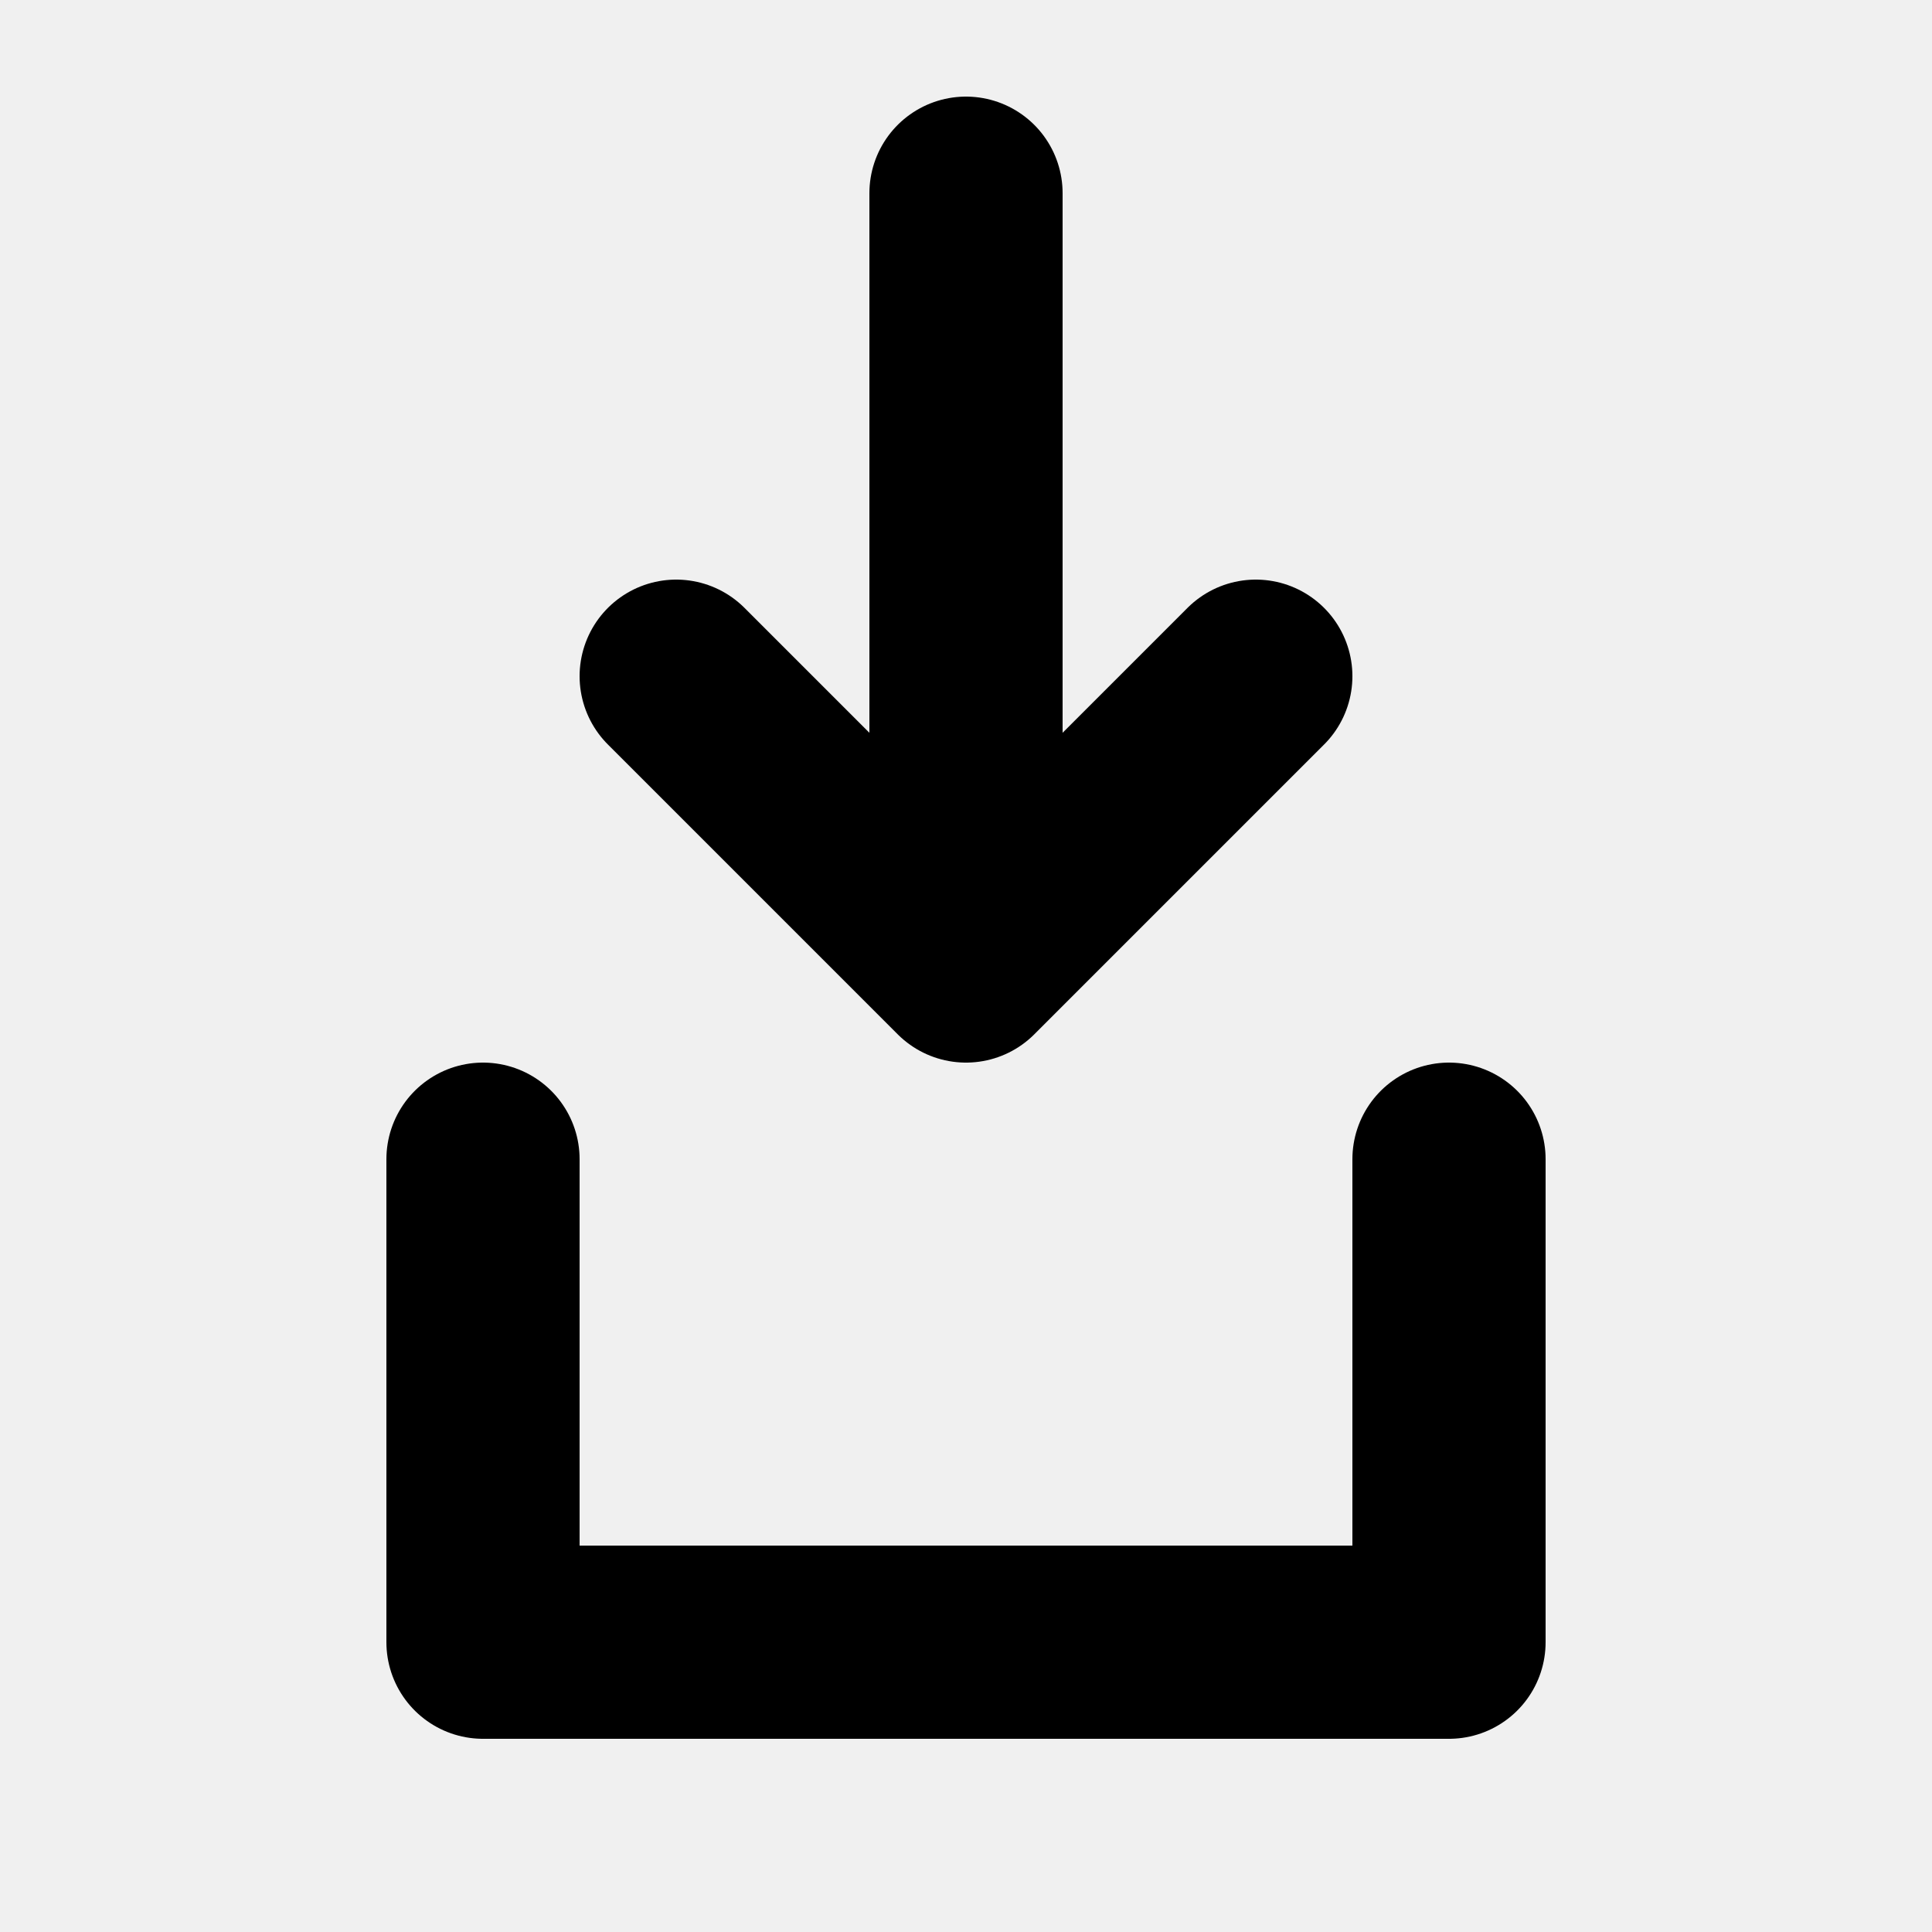
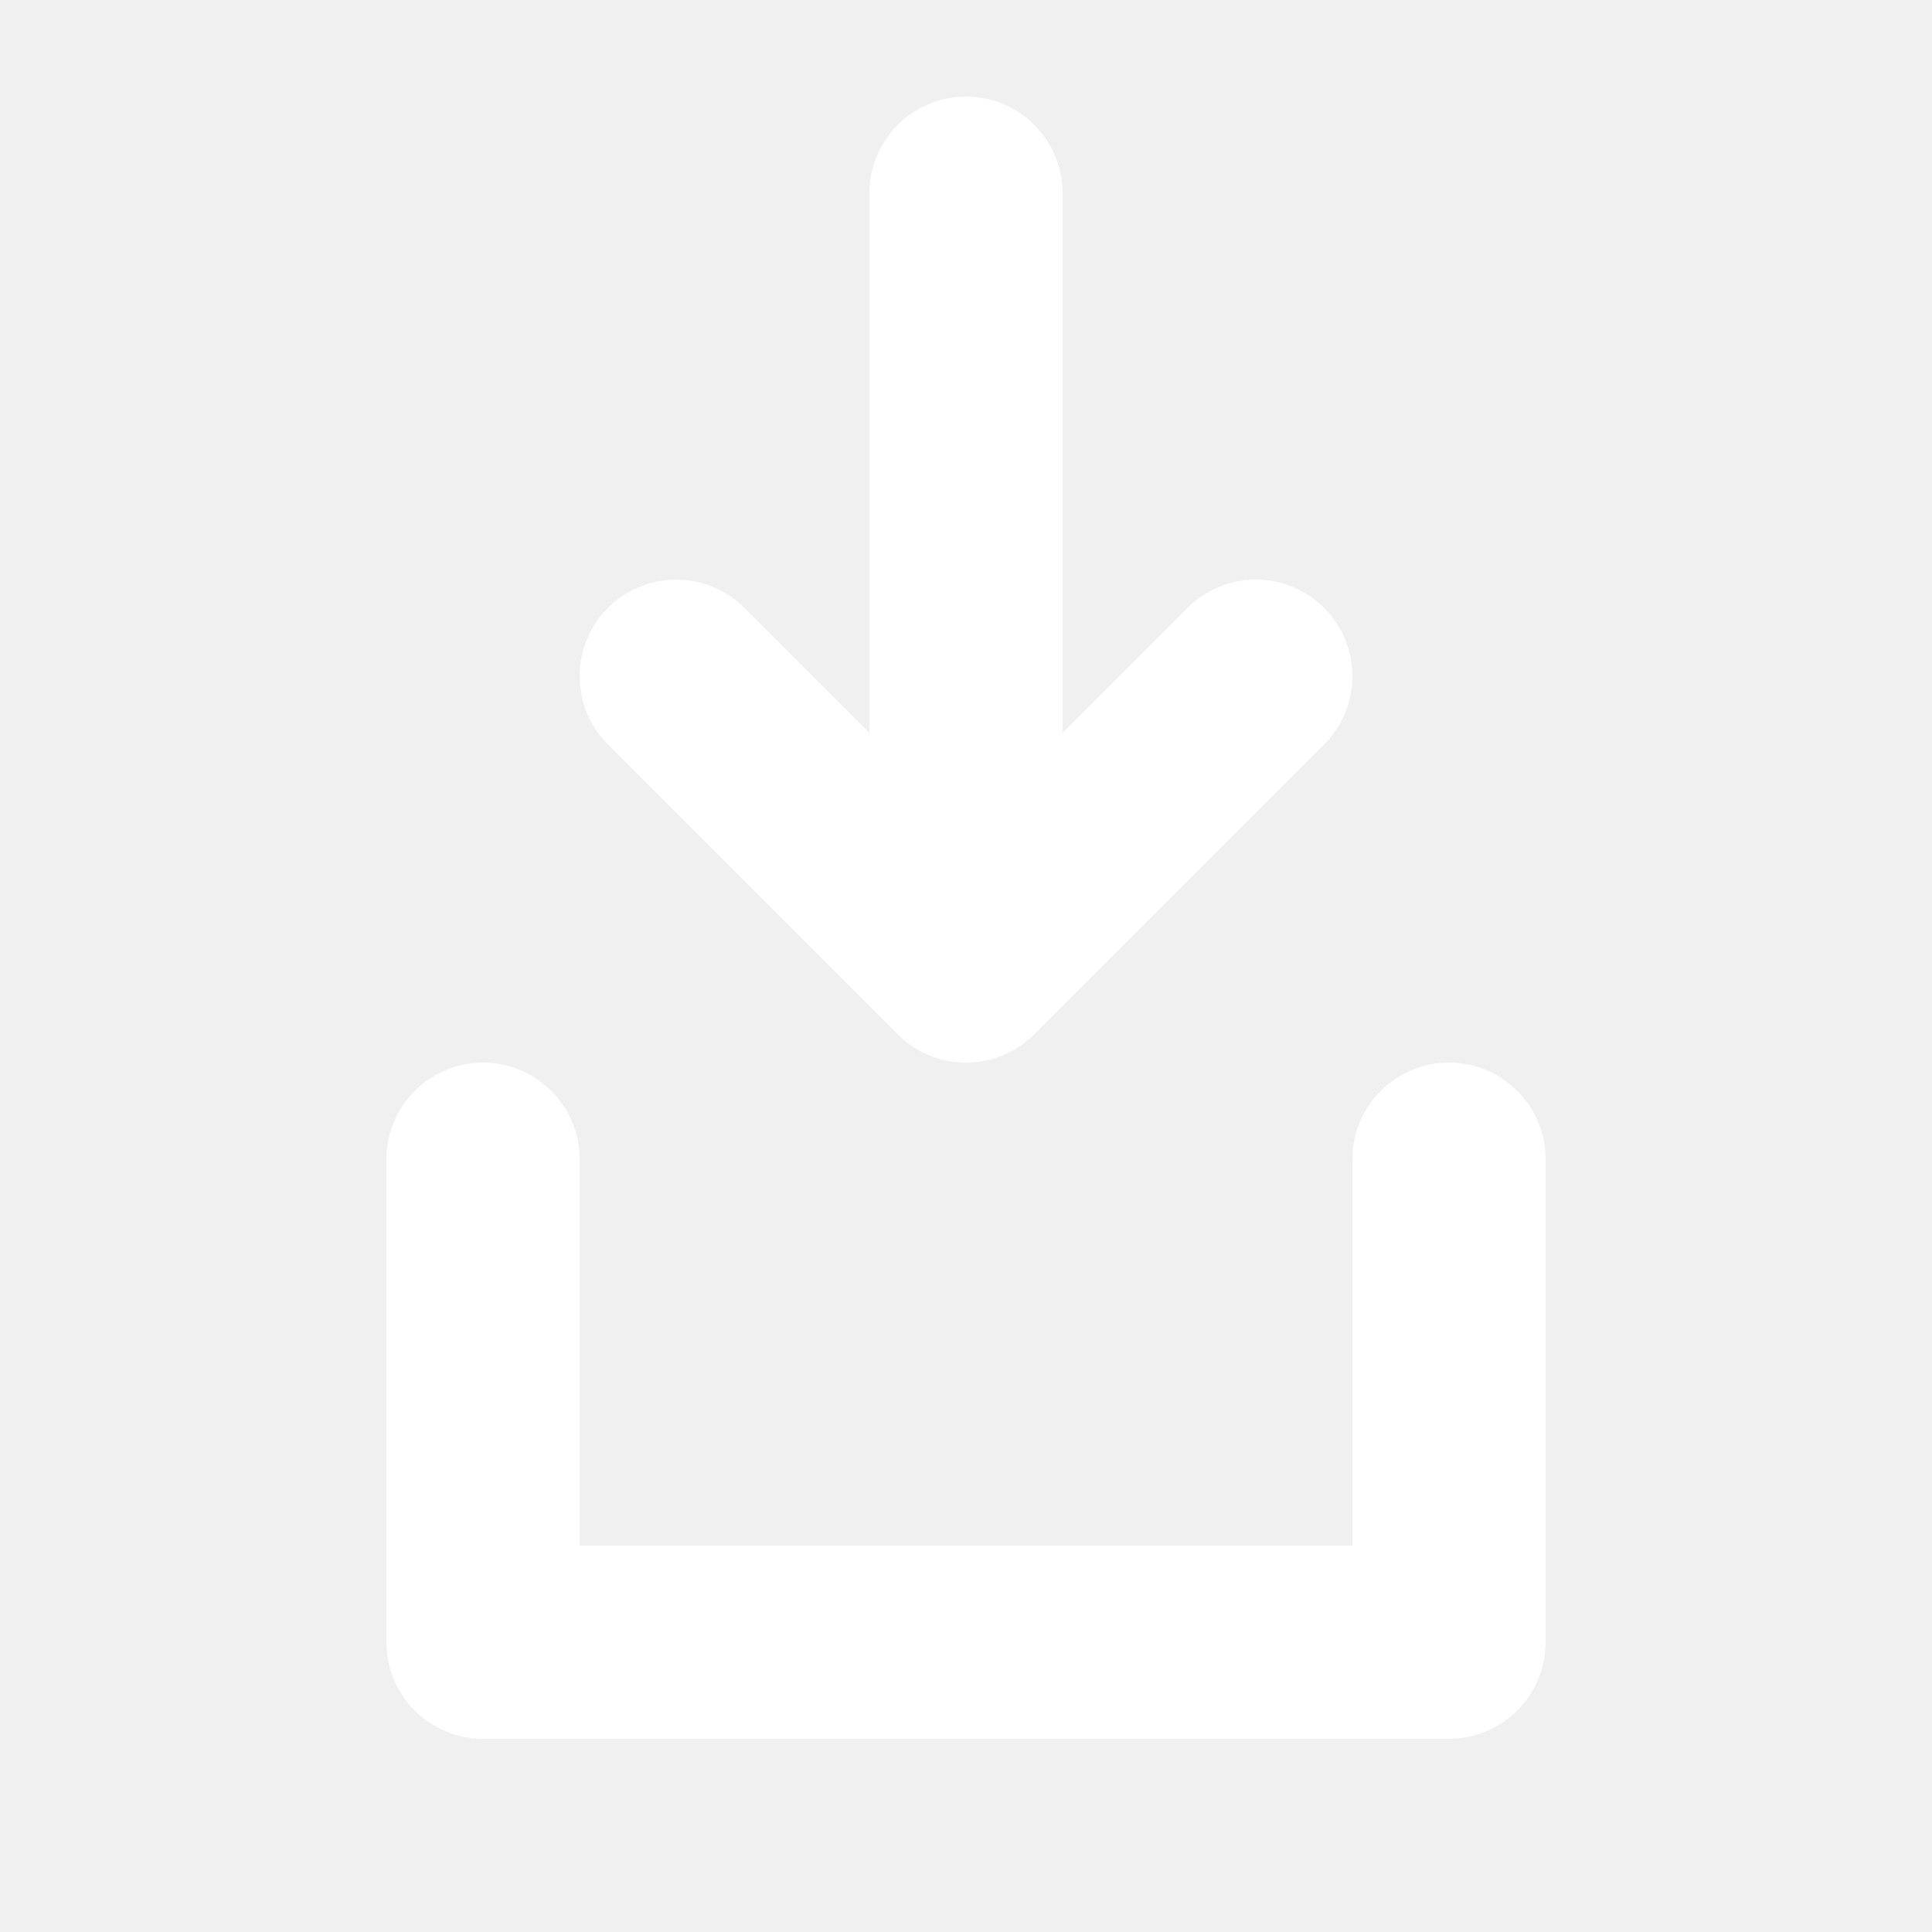
- <svg xmlns="http://www.w3.org/2000/svg" viewBox="0 0 20 20" fill="currentColor">
-   <path d="M10 2v8m0 0l-3-3m3 3l3-3" stroke="currentColor" stroke-width="2" stroke-linecap="round" stroke-linejoin="round" fill="none" />
-   <path d="M5 12v5h10v-5" stroke="currentColor" stroke-width="2" stroke-linecap="round" stroke-linejoin="round" fill="none" />
+ <svg xmlns="http://www.w3.org/2000/svg" viewBox="0 0 20 20" fill="none">
+   <path d="M10 2v8m0 0l-3-3m3 3l3-3" stroke="#ffffff" stroke-width="2" stroke-linecap="round" stroke-linejoin="round" />
+   <path d="M5 12v5h10v-5" stroke="#ffffff" stroke-width="2" stroke-linecap="round" stroke-linejoin="round" />
</svg>
